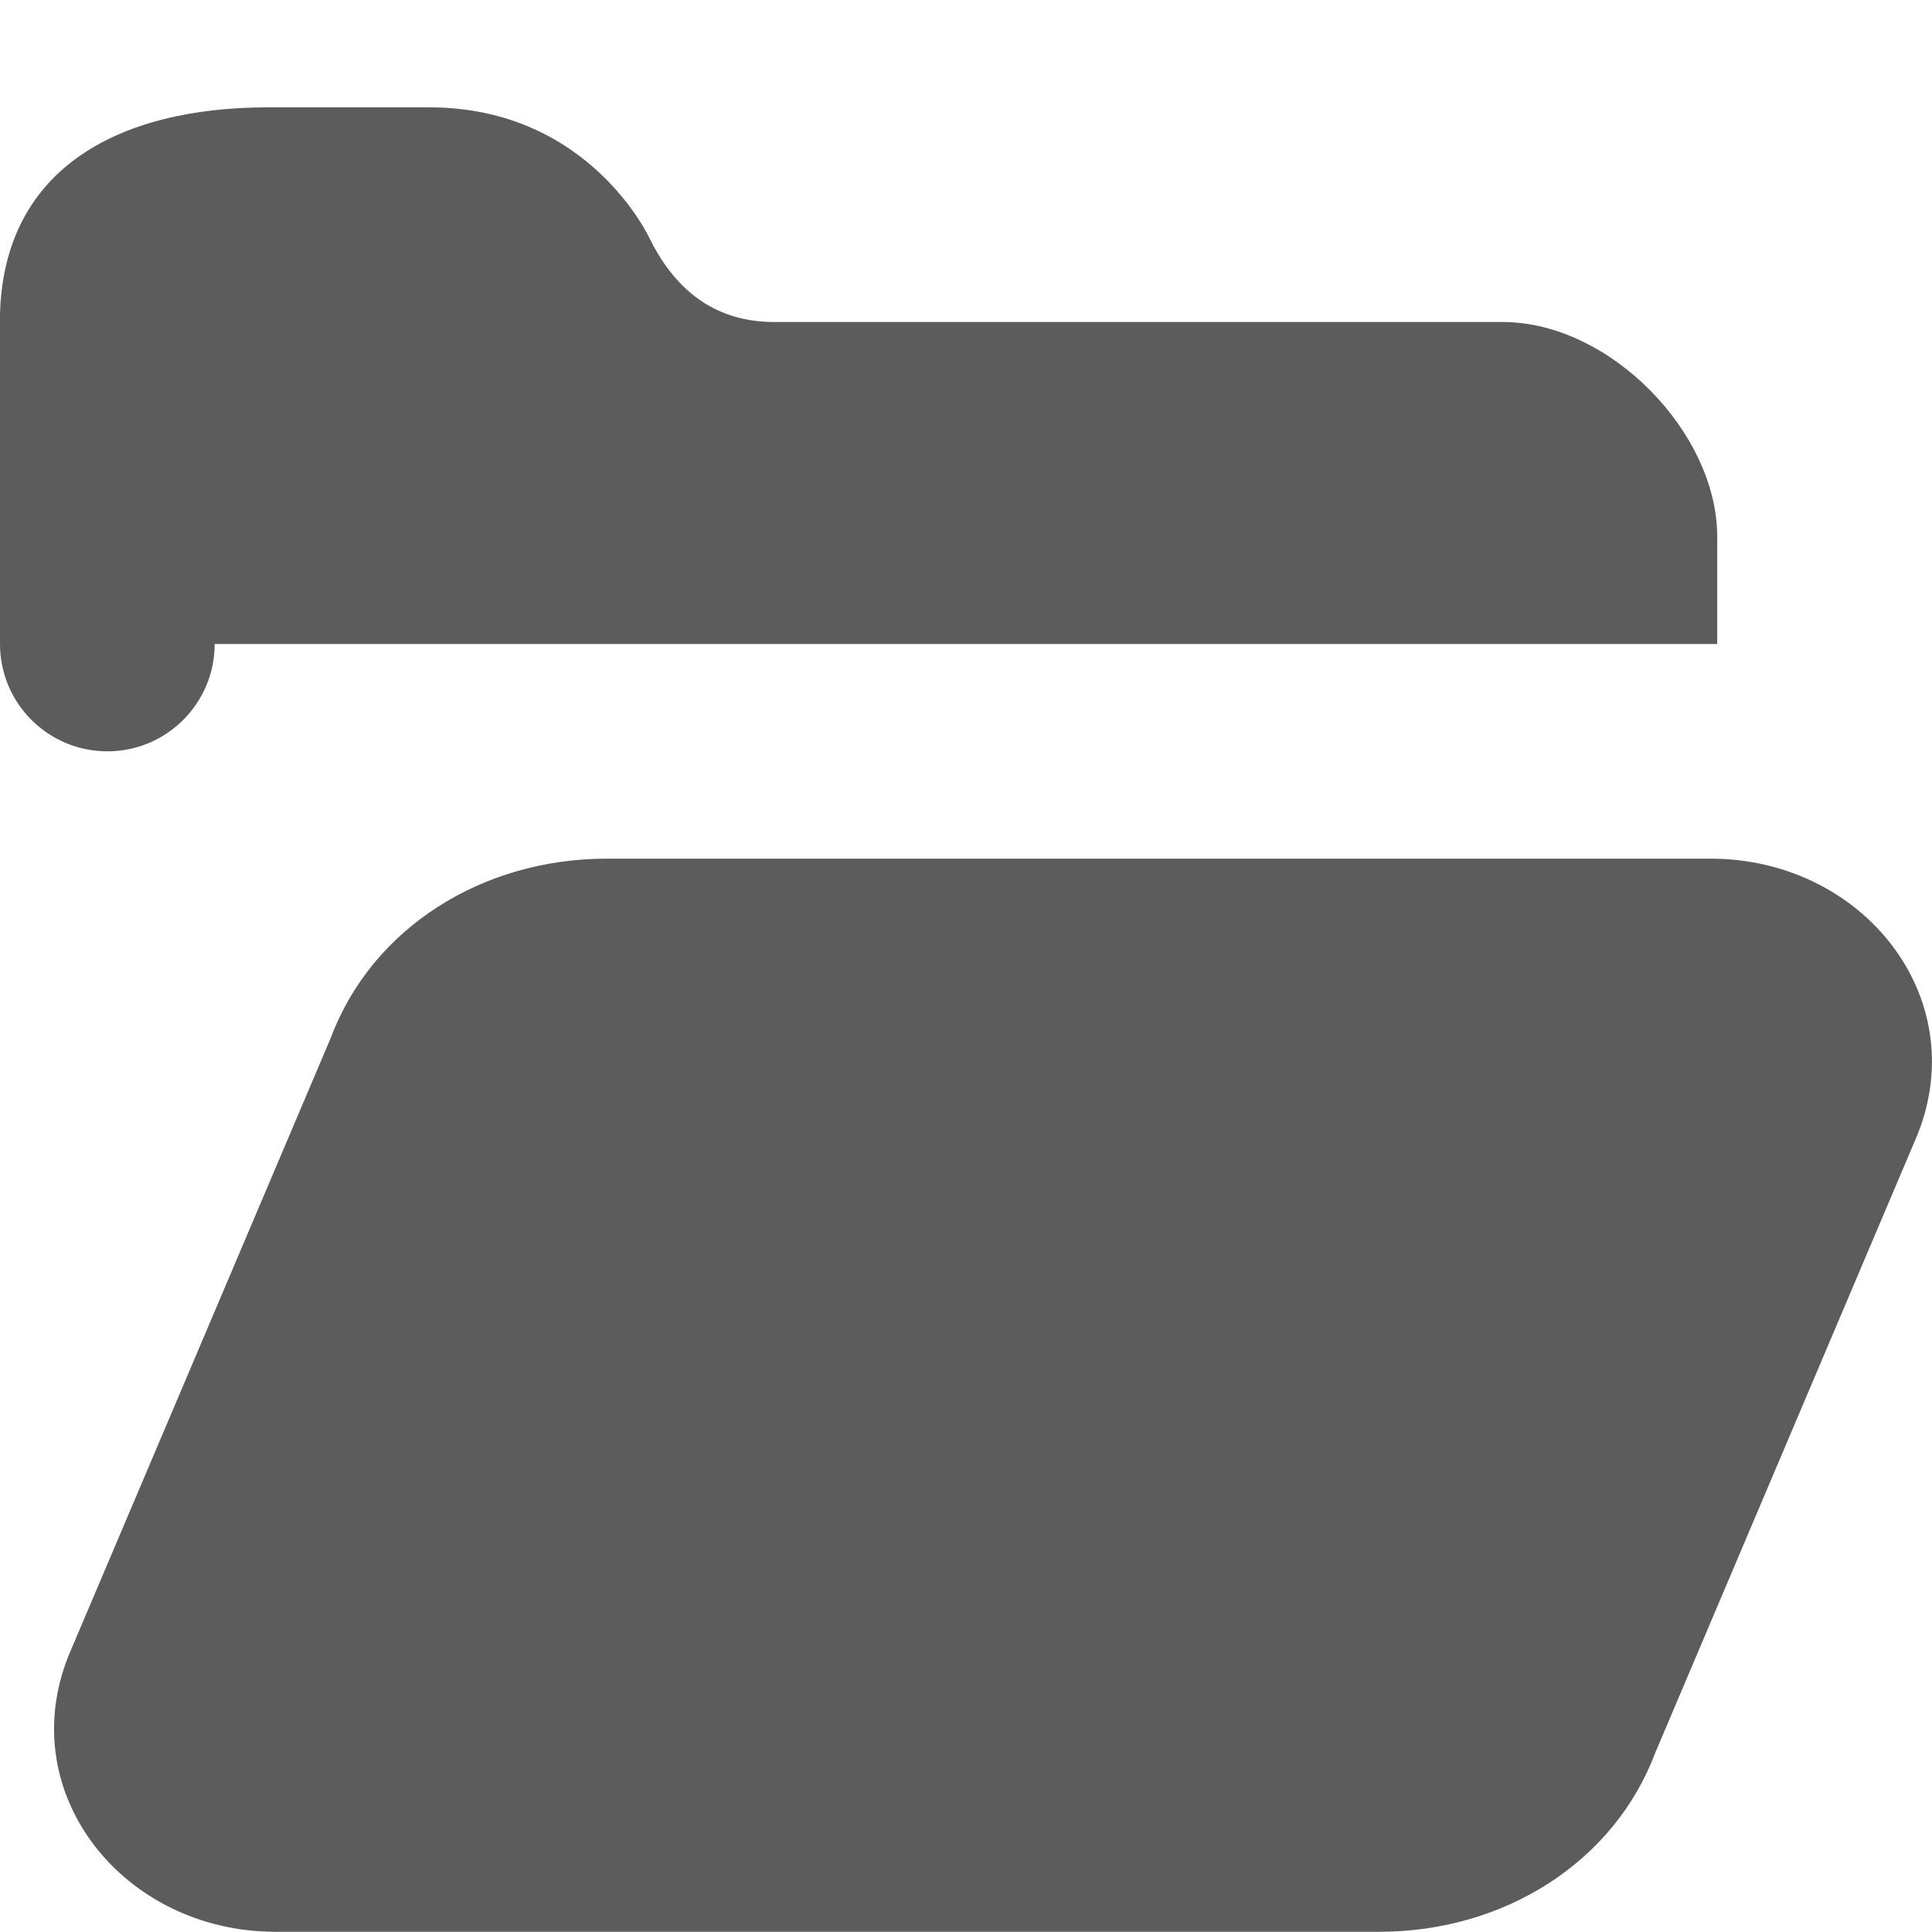
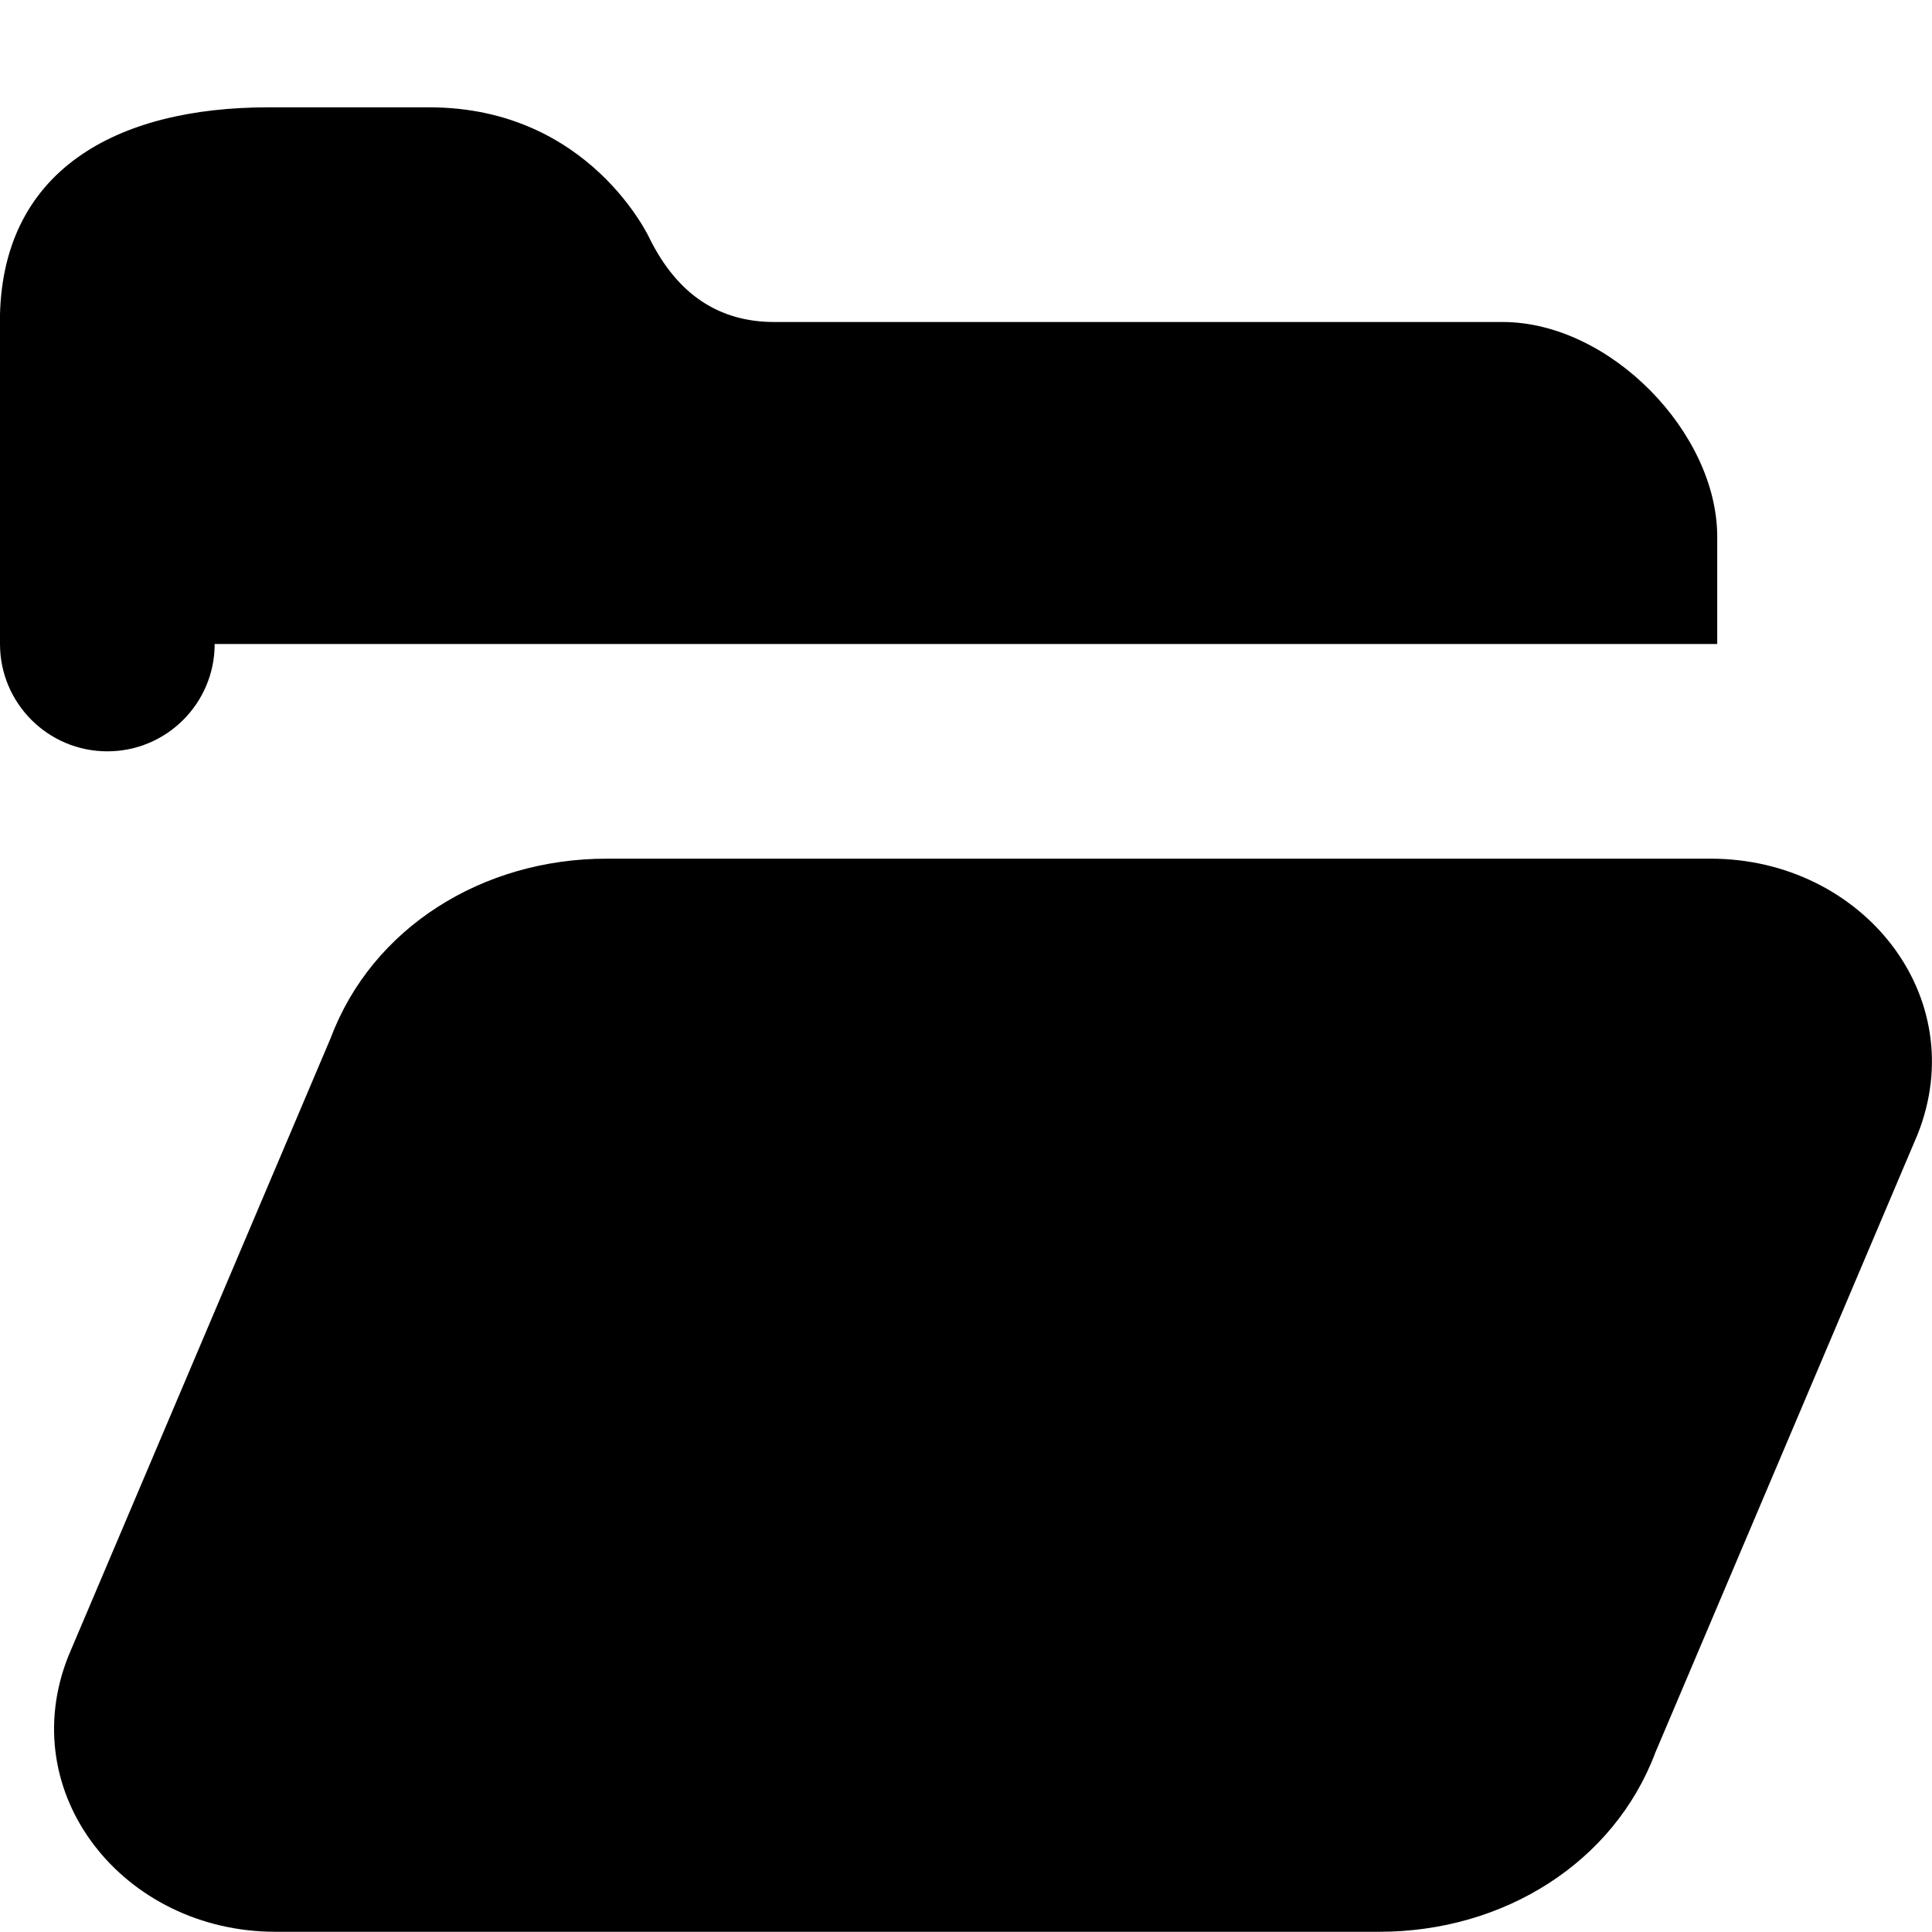
<svg xmlns="http://www.w3.org/2000/svg" width="18" height="18" viewBox="0 0 18 18">
-   <path d="M3.081 9.671L.638 15.427c-.514 1.285.515 2.571 1.929 2.571h10.284c1.157 0 2.186-.643 2.572-1.671l2.442-5.756C18.379 9.285 17.351 8 15.937 8H5.652c-1.157 0-2.185.643-2.571 1.671M2.499 1c-1.414 0-2.5.586-2.5 2v3h16V5c0-.969-1-2-2-2H7.213c-.514 0-.9-.257-1.157-.771 0 0-.557-1.229-2.057-1.229h-1.5zM2 6a1 1 0 1 0-2 0 1 1 0 0 0 2 0" fill="#5C5C5C" />
+   <path d="M3.081 9.671L.638 15.427c-.514 1.285.515 2.571 1.929 2.571h10.284c1.157 0 2.186-.643 2.572-1.671l2.442-5.756C18.379 9.285 17.351 8 15.937 8H5.652c-1.157 0-2.185.643-2.571 1.671M2.499 1c-1.414 0-2.5.586-2.5 2v3h16V5c0-.969-1-2-2-2H7.213c-.514 0-.9-.257-1.157-.771 0 0-.557-1.229-2.057-1.229h-1.5zM2 6a1 1 0 1 0-2 0 1 1 0 0 0 2 0" />
</svg>
